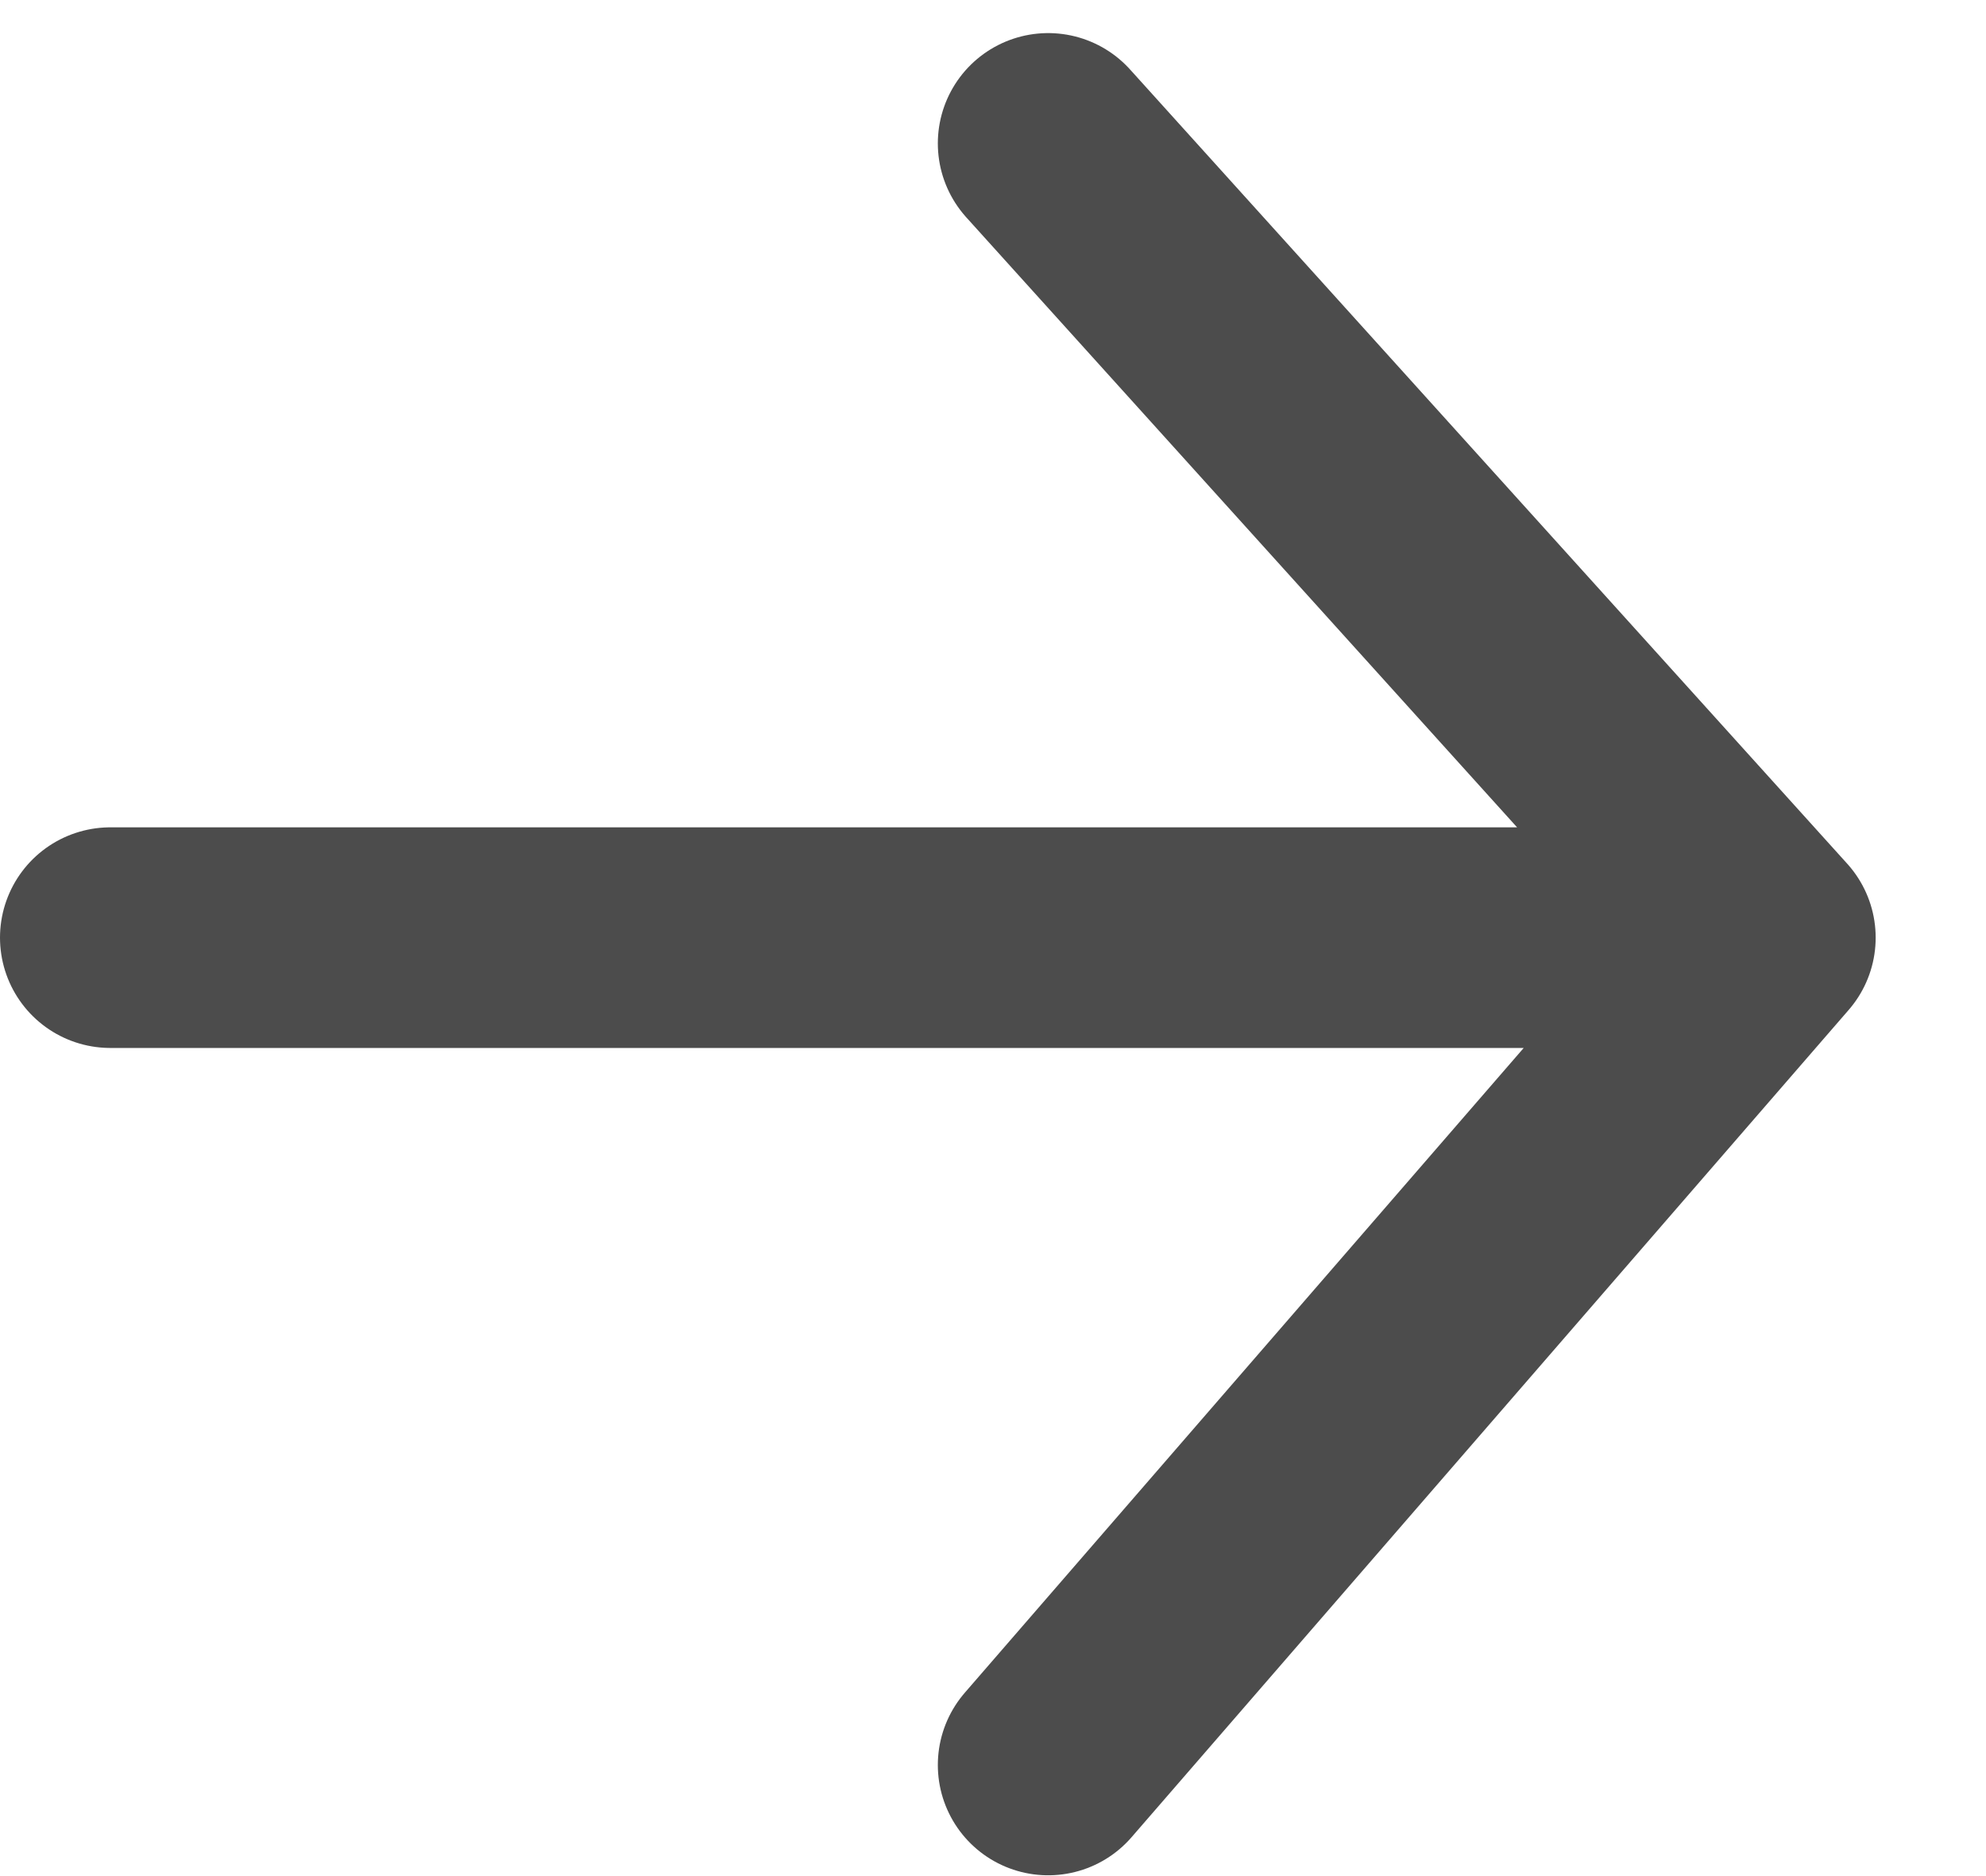
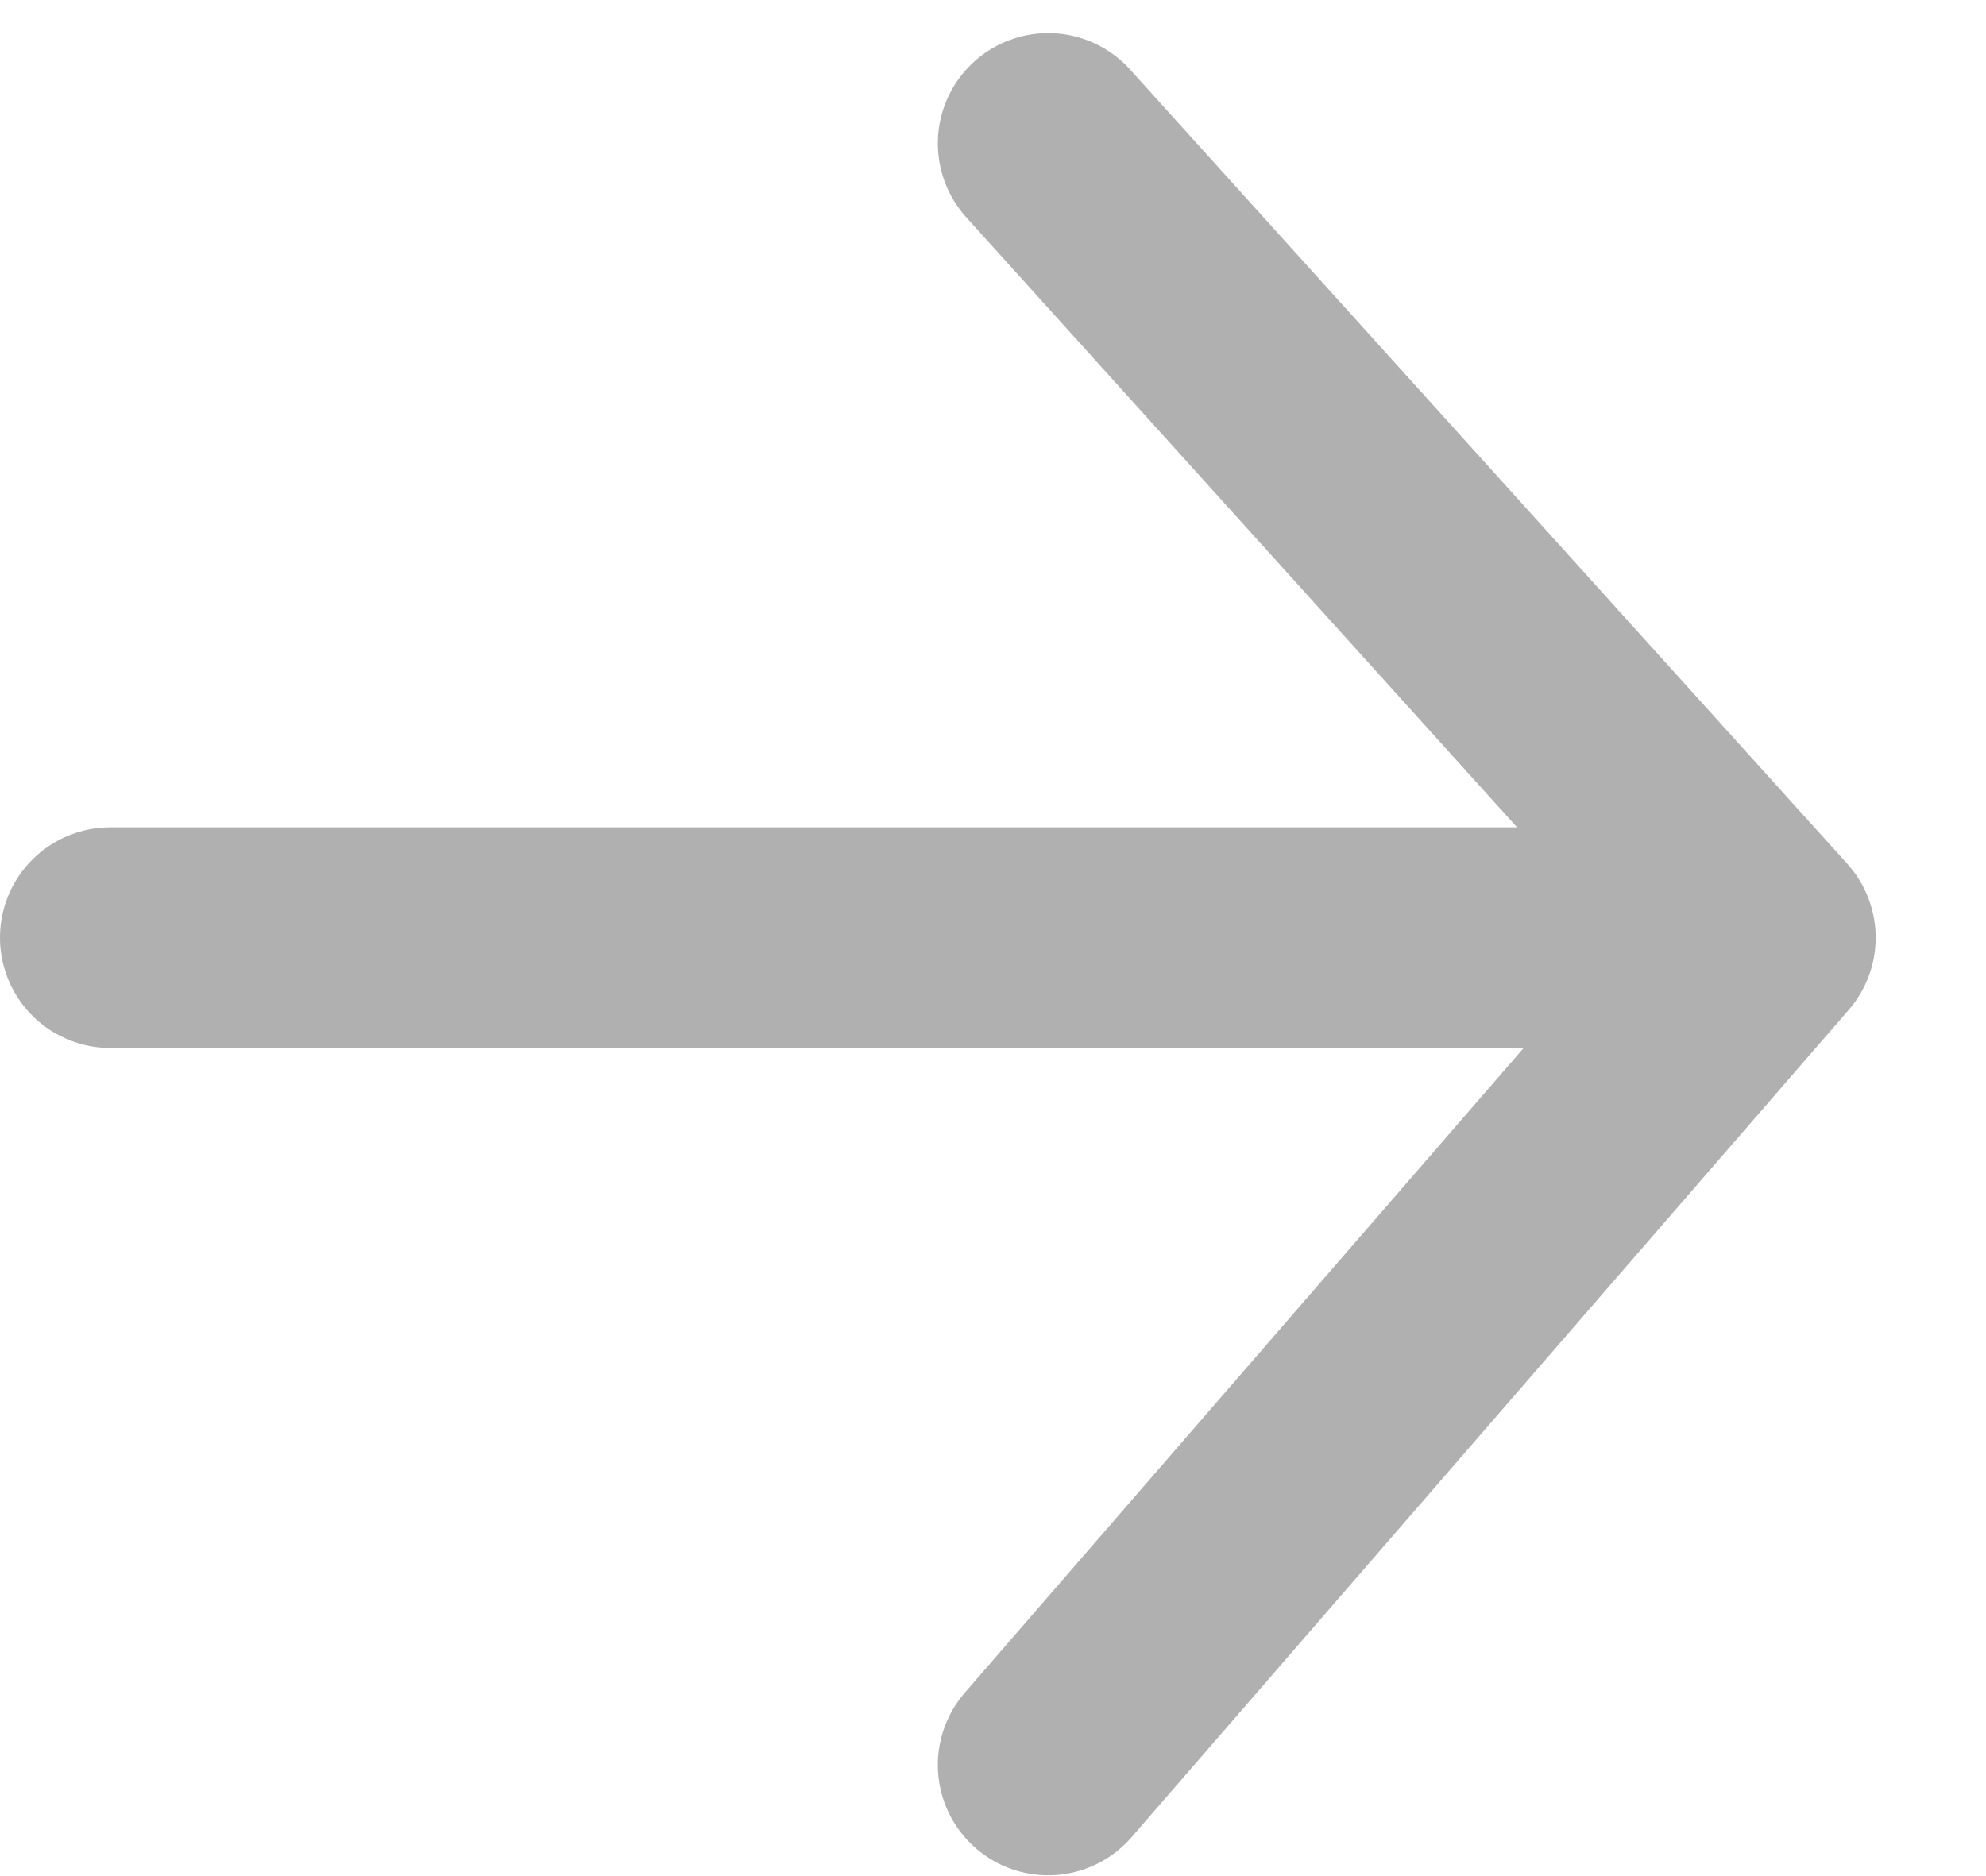
<svg xmlns="http://www.w3.org/2000/svg" width="18" height="17" viewBox="0 0 18 17" fill="none">
-   <path d="M1 8.5H16M16 8.5L9.5 1.3M16 8.5L9.5 16" stroke="black" stroke-opacity="0.7" stroke-width="2" stroke-linecap="round" />
+   <path d="M1 8.5H16M16 8.5L9.5 1.3M16 8.5L9.5 16" stroke="#8F8F8F" stroke-opacity="0.7" stroke-width="2" stroke-linecap="round" />
</svg>
